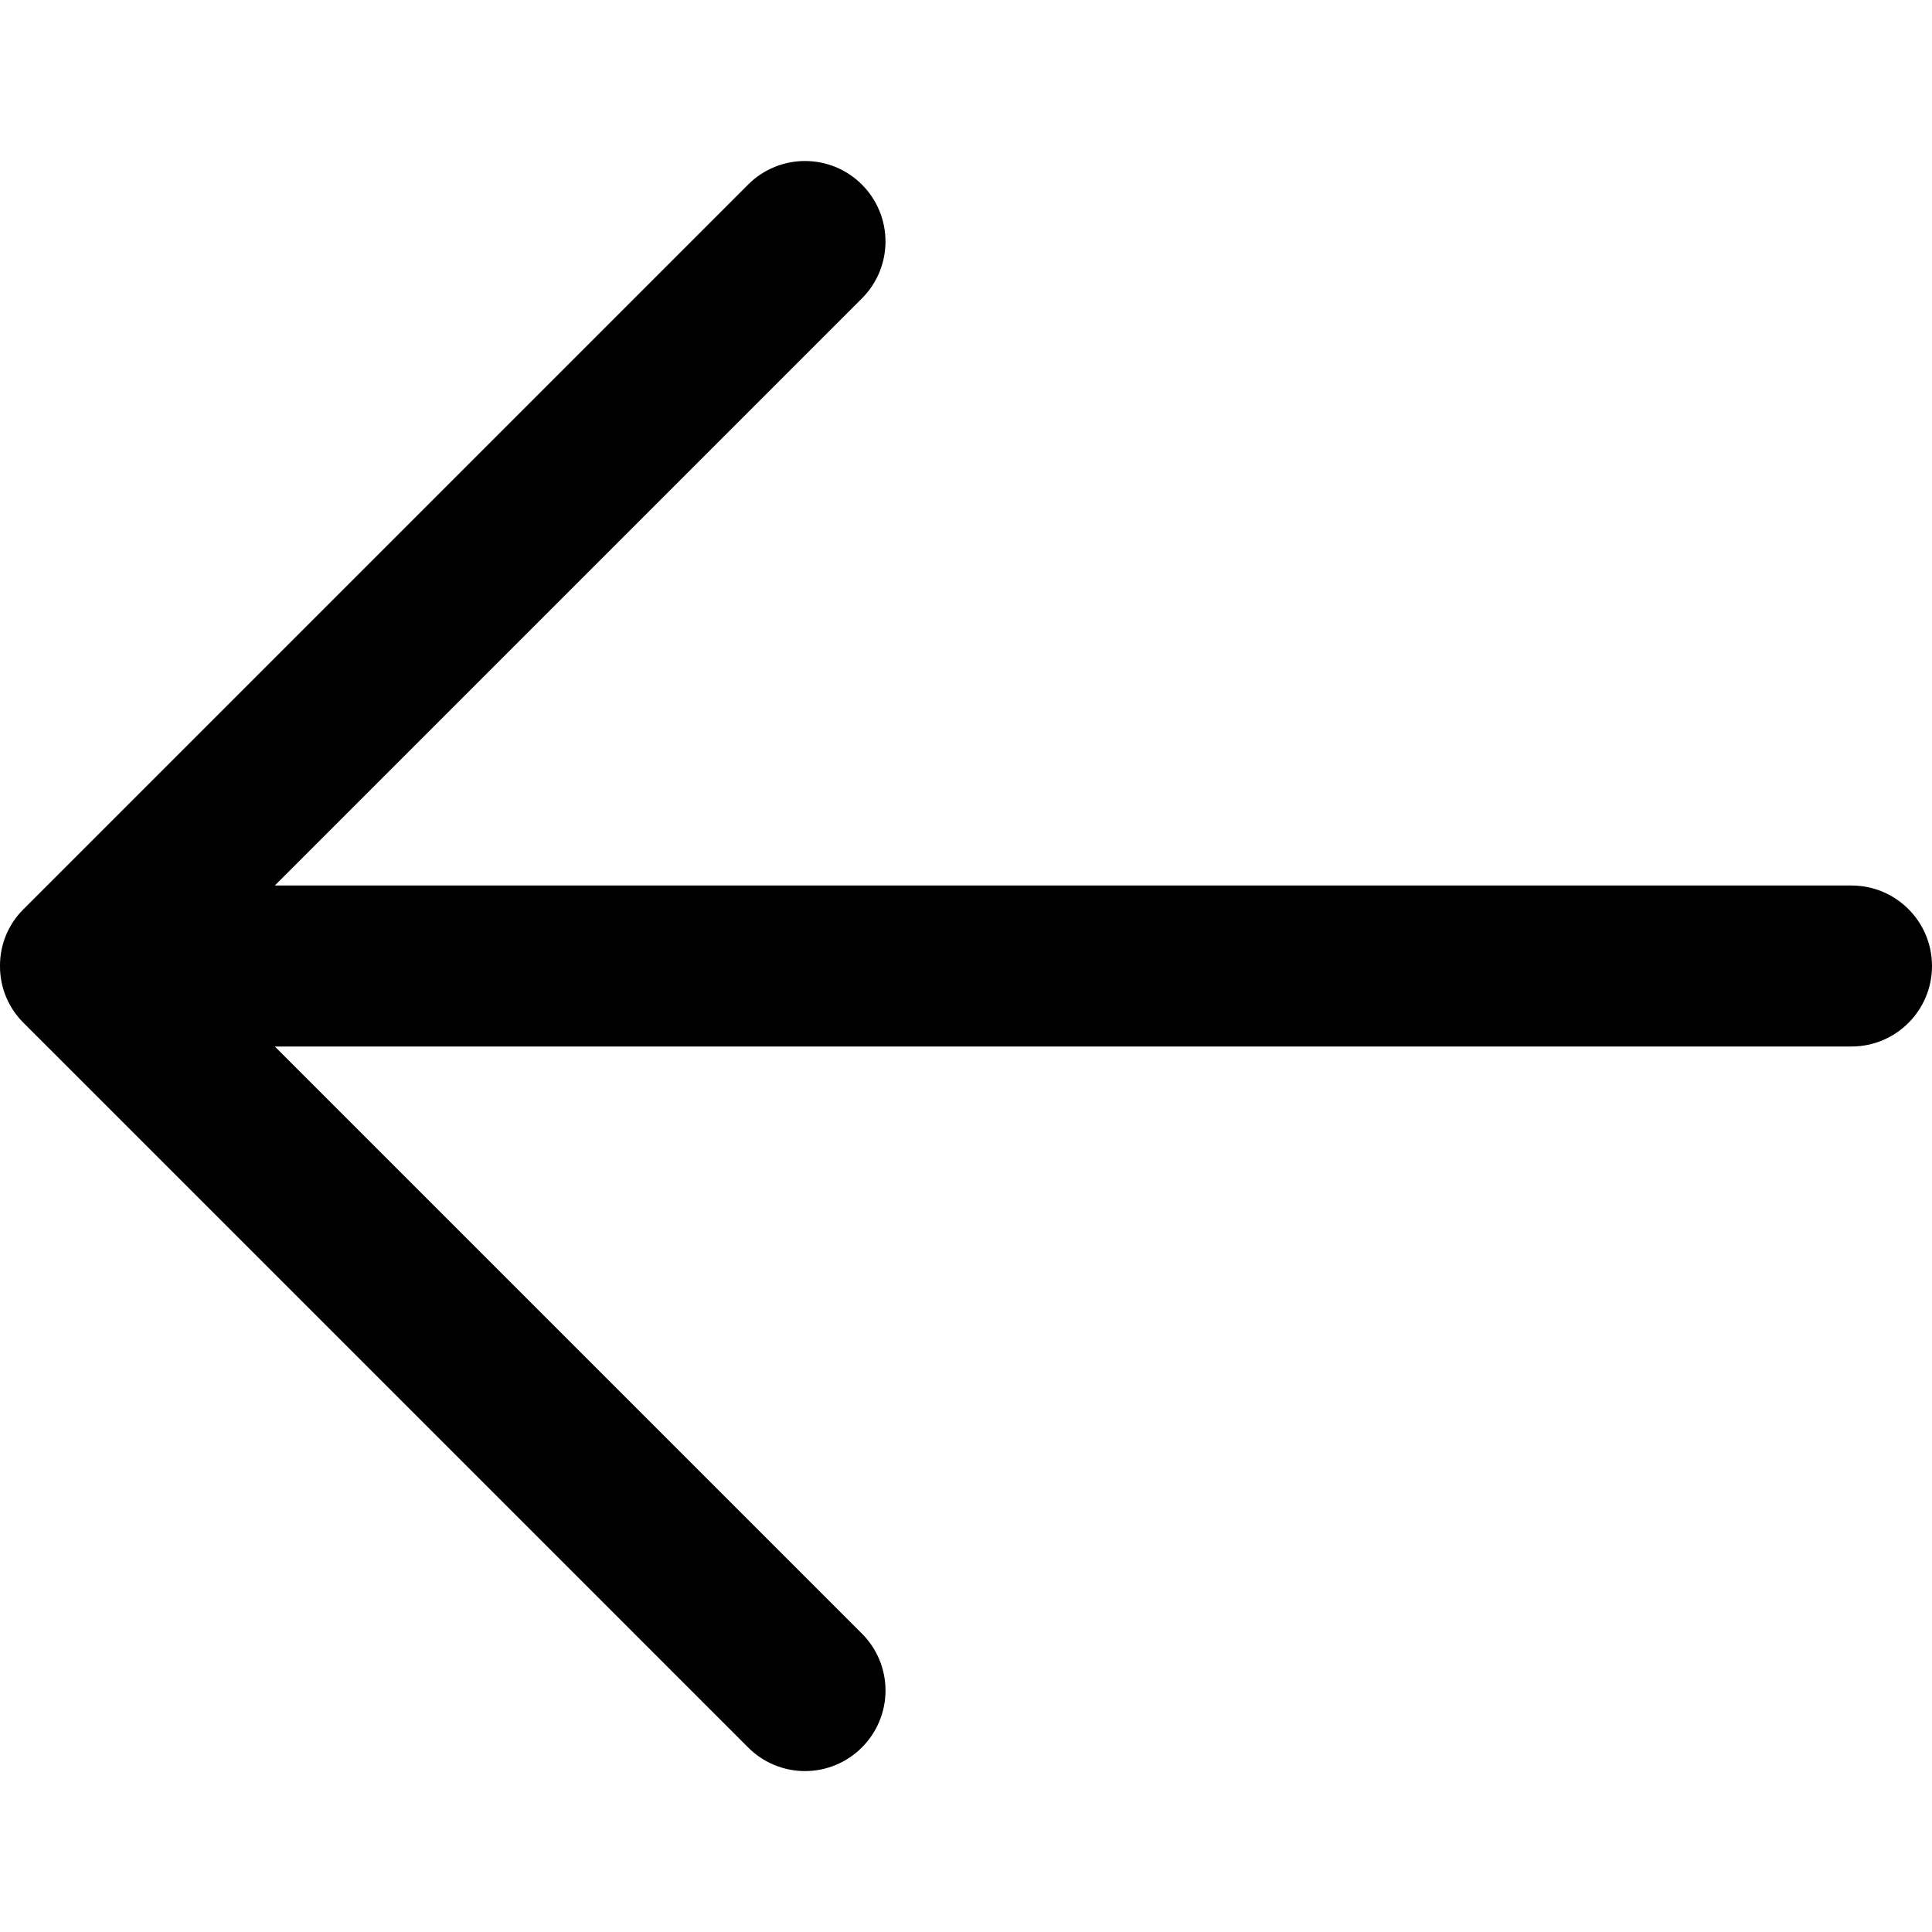
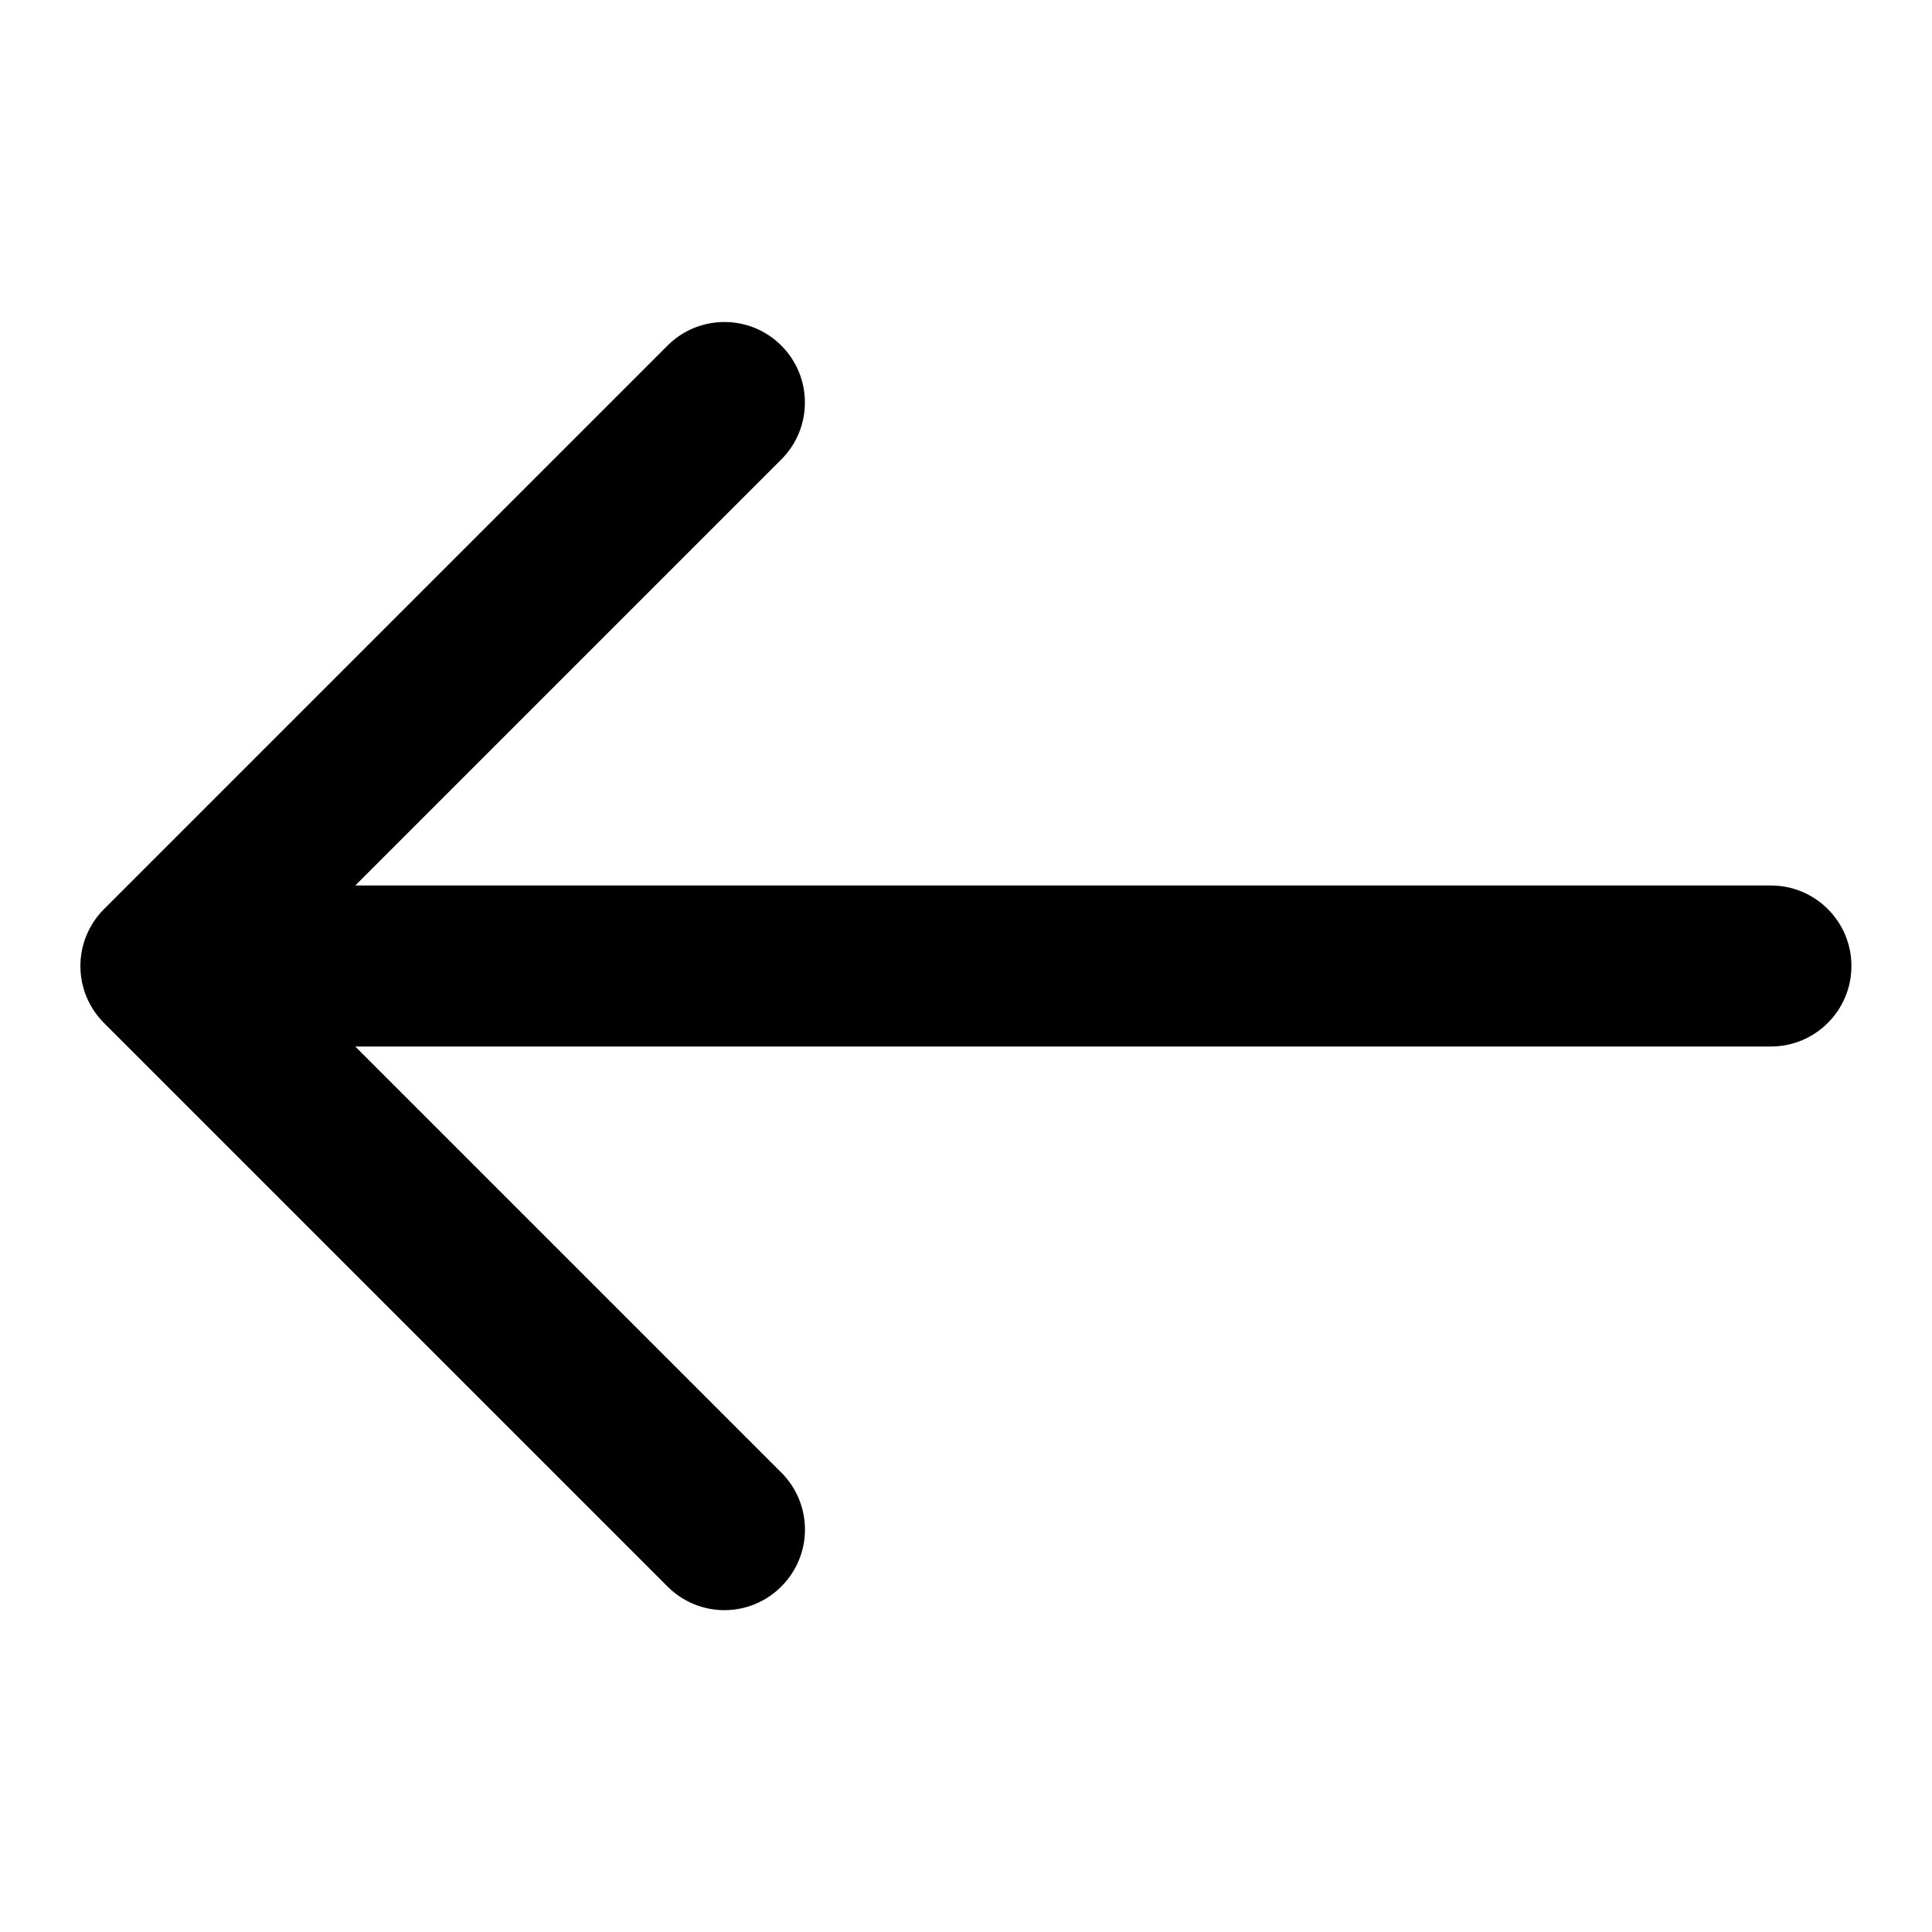
<svg xmlns="http://www.w3.org/2000/svg" viewBox="0 0 24 24">
-   <path d="M23 11H3.414l7.293-7.293a.999.999 0 1 0-1.414-1.414l-9 9a.983.983 0 0 0-.293.704v.006a.988.988 0 0 0 .293.704l9 9a.997.997 0 0 0 1.414 0 .999.999 0 0 0 0-1.414L3.414 13H23a1 1 0 1 0 0-2" />
+   <path fill-rule="evenodd" d="M22.999 12a1 1 0 0 0-1-1H4.413l5.293-5.293a.999.999 0 1 0-1.414-1.414l-7 7a1 1 0 0 0 0 1.415l7 7a.997.997 0 0 0 1.414 0 .999.999 0 0 0 0-1.415L4.413 13h17.586a1 1 0 0 0 1-1" />
</svg>
